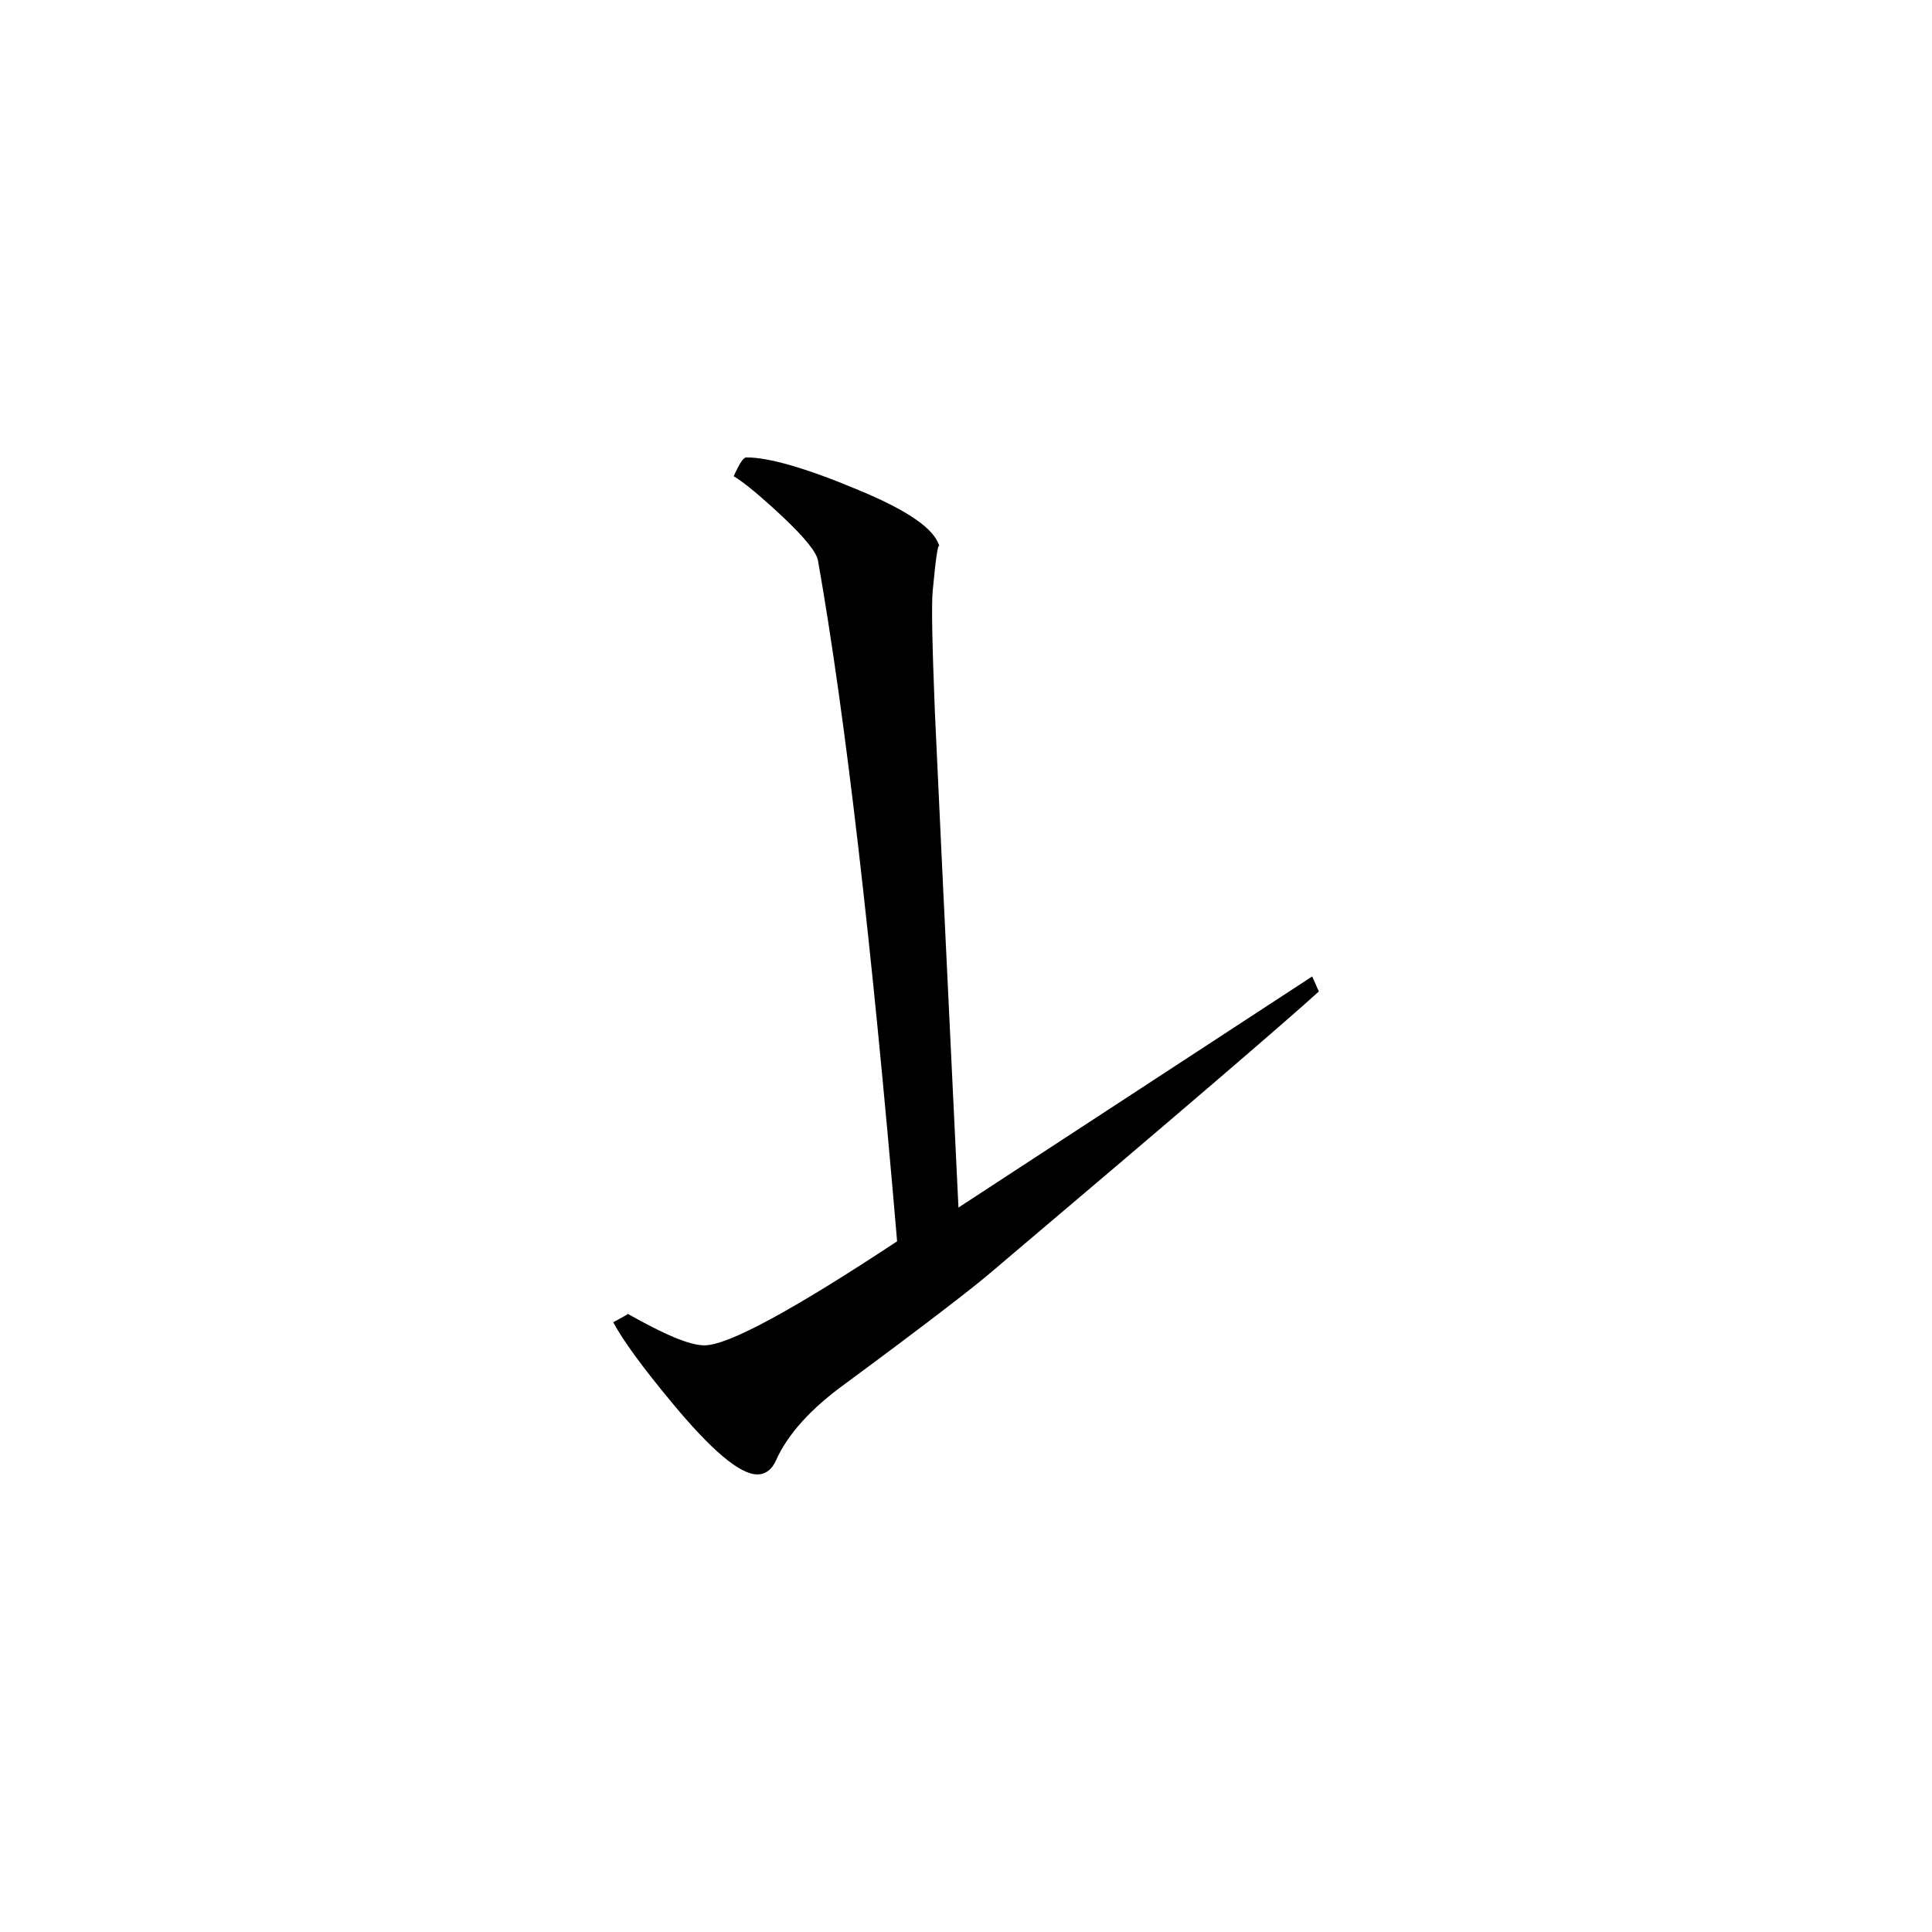
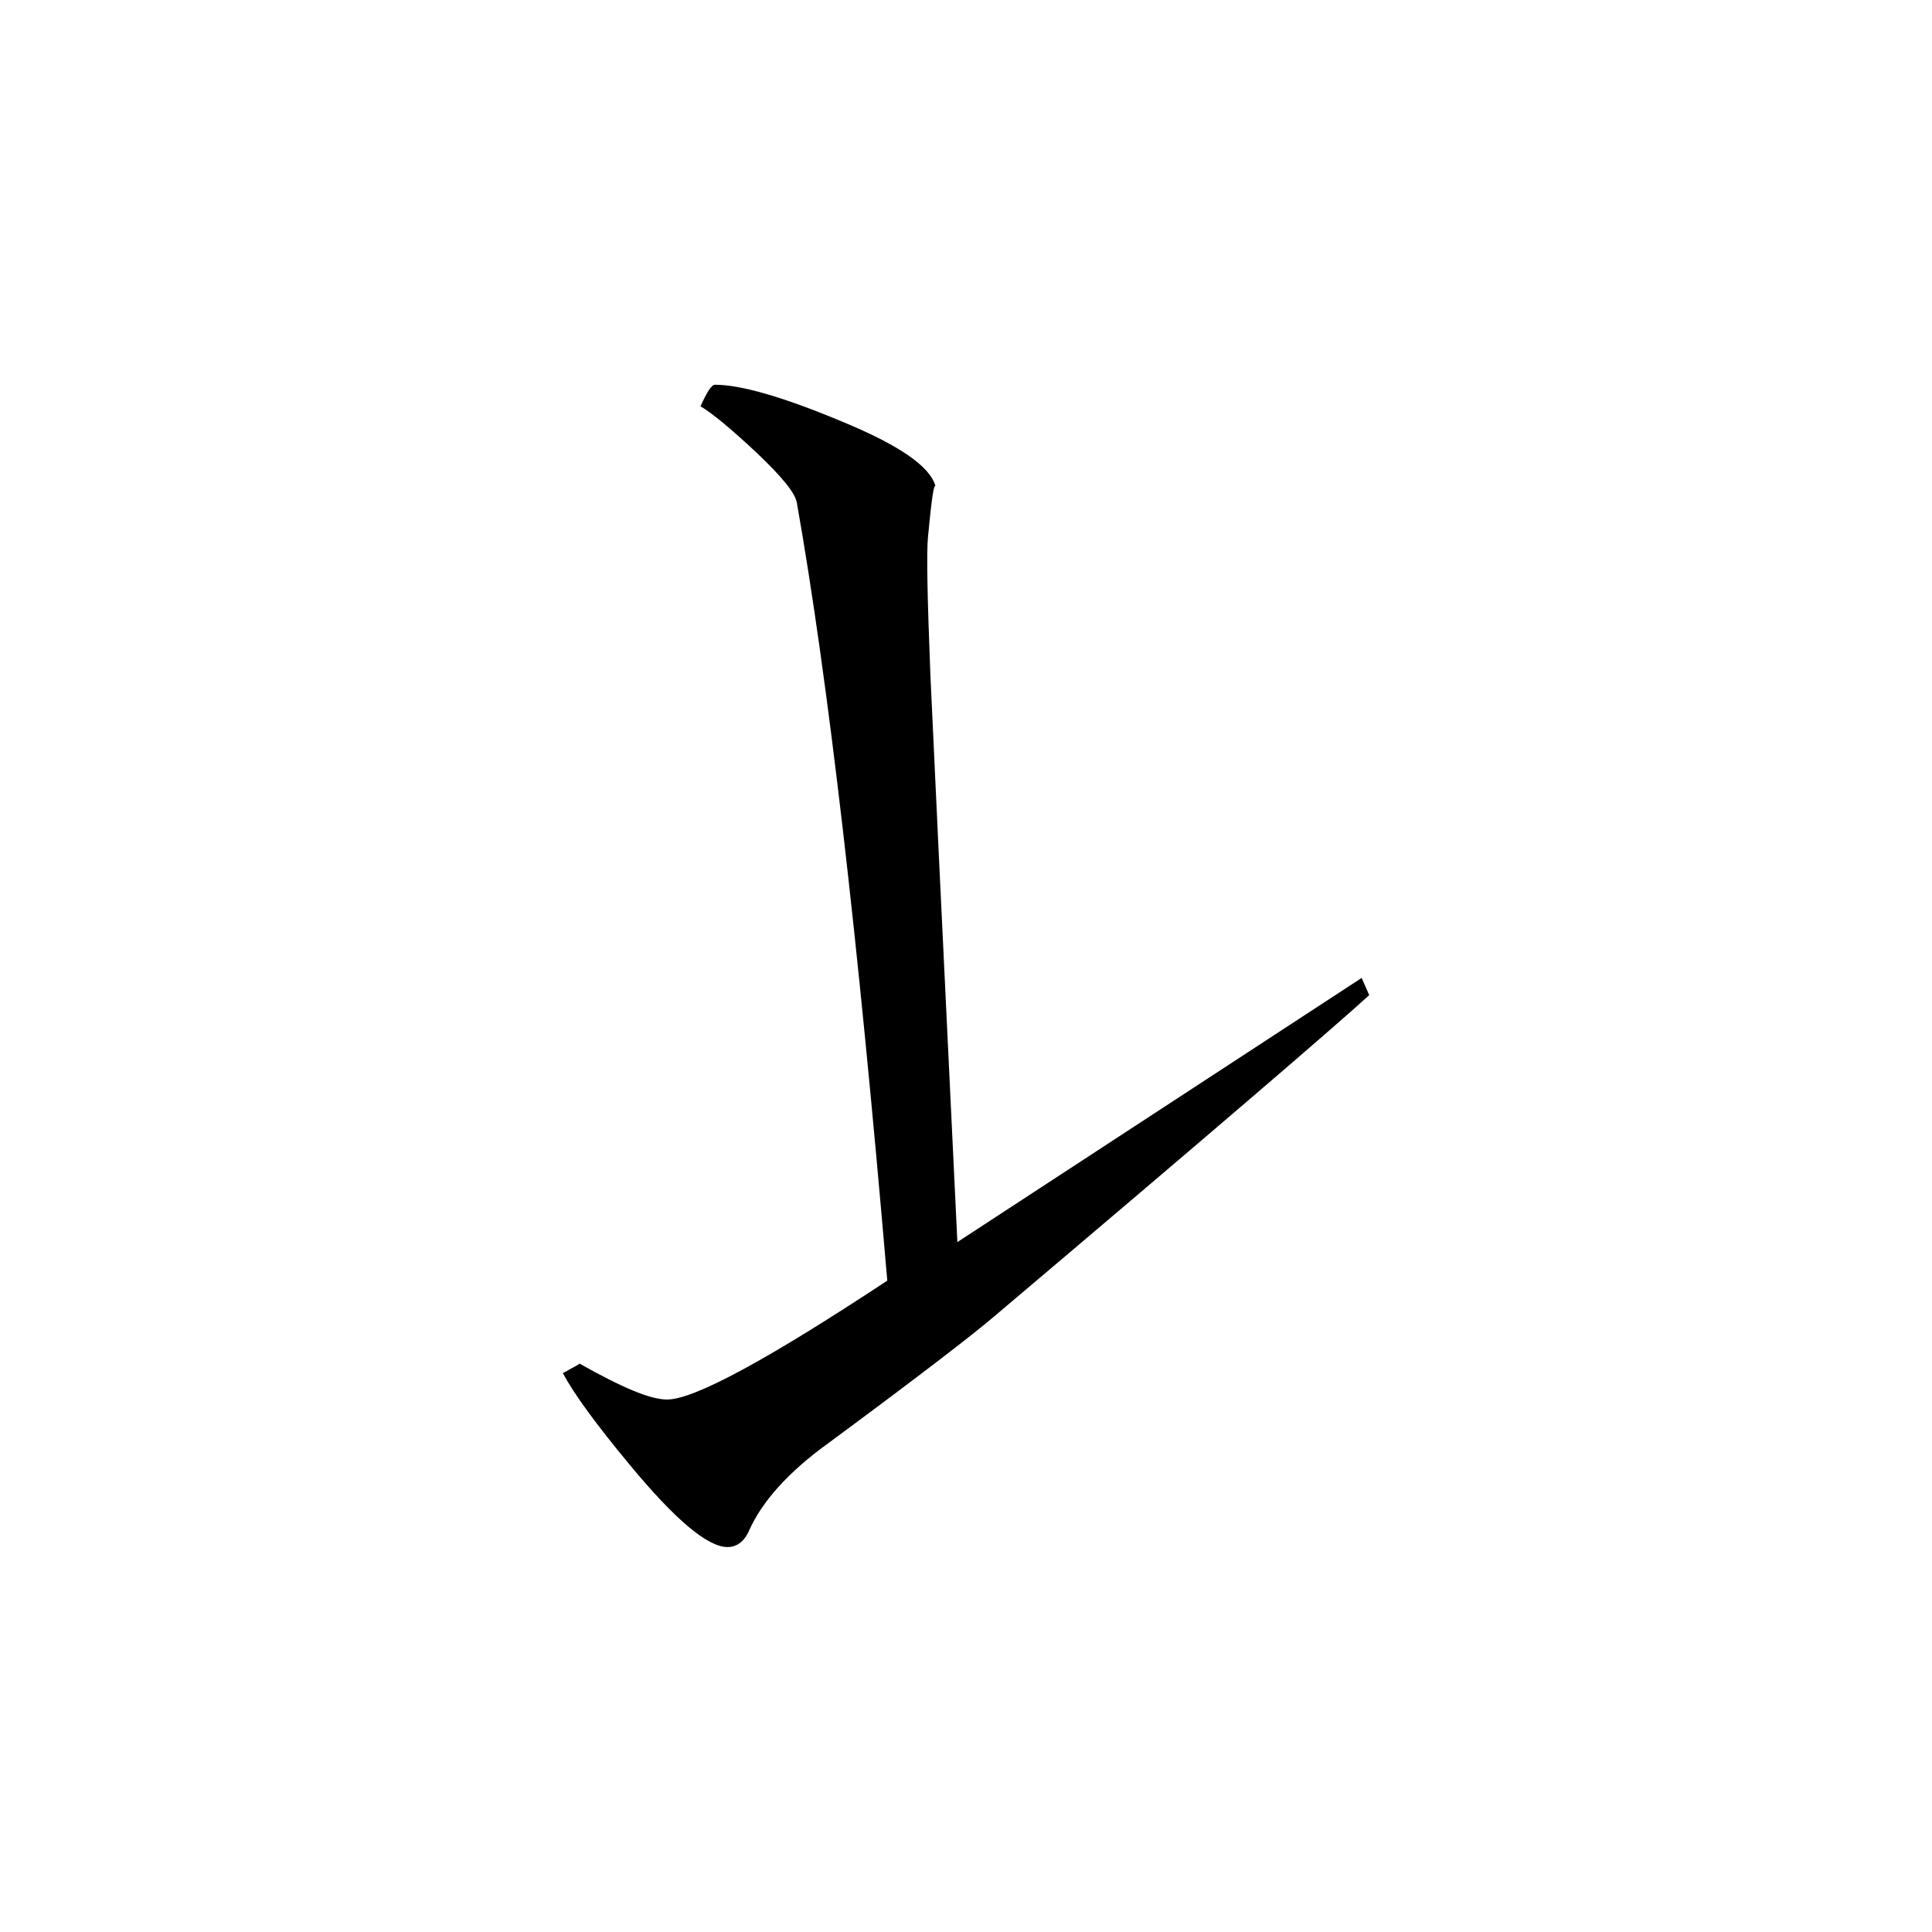
- <svg xmlns="http://www.w3.org/2000/svg" viewBox="4 4 32 32">
+ <svg xmlns="http://www.w3.org/2000/svg" viewBox="6 6 28 28">
  <path d="m25.844 20.422c-.535.488-2.355 2.051-5.449 4.668-.273.234-1.066.848-2.383 1.82-.586.422-.969.852-1.156 1.273-.07.16-.18.238-.312.238-.289 0-.758-.395-1.414-1.188-.484-.582-.812-1.031-.973-1.332.184-.102.262-.141.238-.141.617.348 1.027.523 1.273.523.391 0 1.457-.578 3.191-1.723-.422-4.957-.859-8.719-1.309-11.266-.02-.145-.219-.387-.586-.734-.383-.359-.652-.578-.812-.672.098-.215.16-.312.211-.312.371 0 .984.176 1.824.527.848.348 1.297.66 1.371.945-.023-.047-.059.199-.109.734-.023.234-.008.906.035 2 .027.609.156 3.344.391 8.219l5.859-3.828zm0 0" />
</svg>
